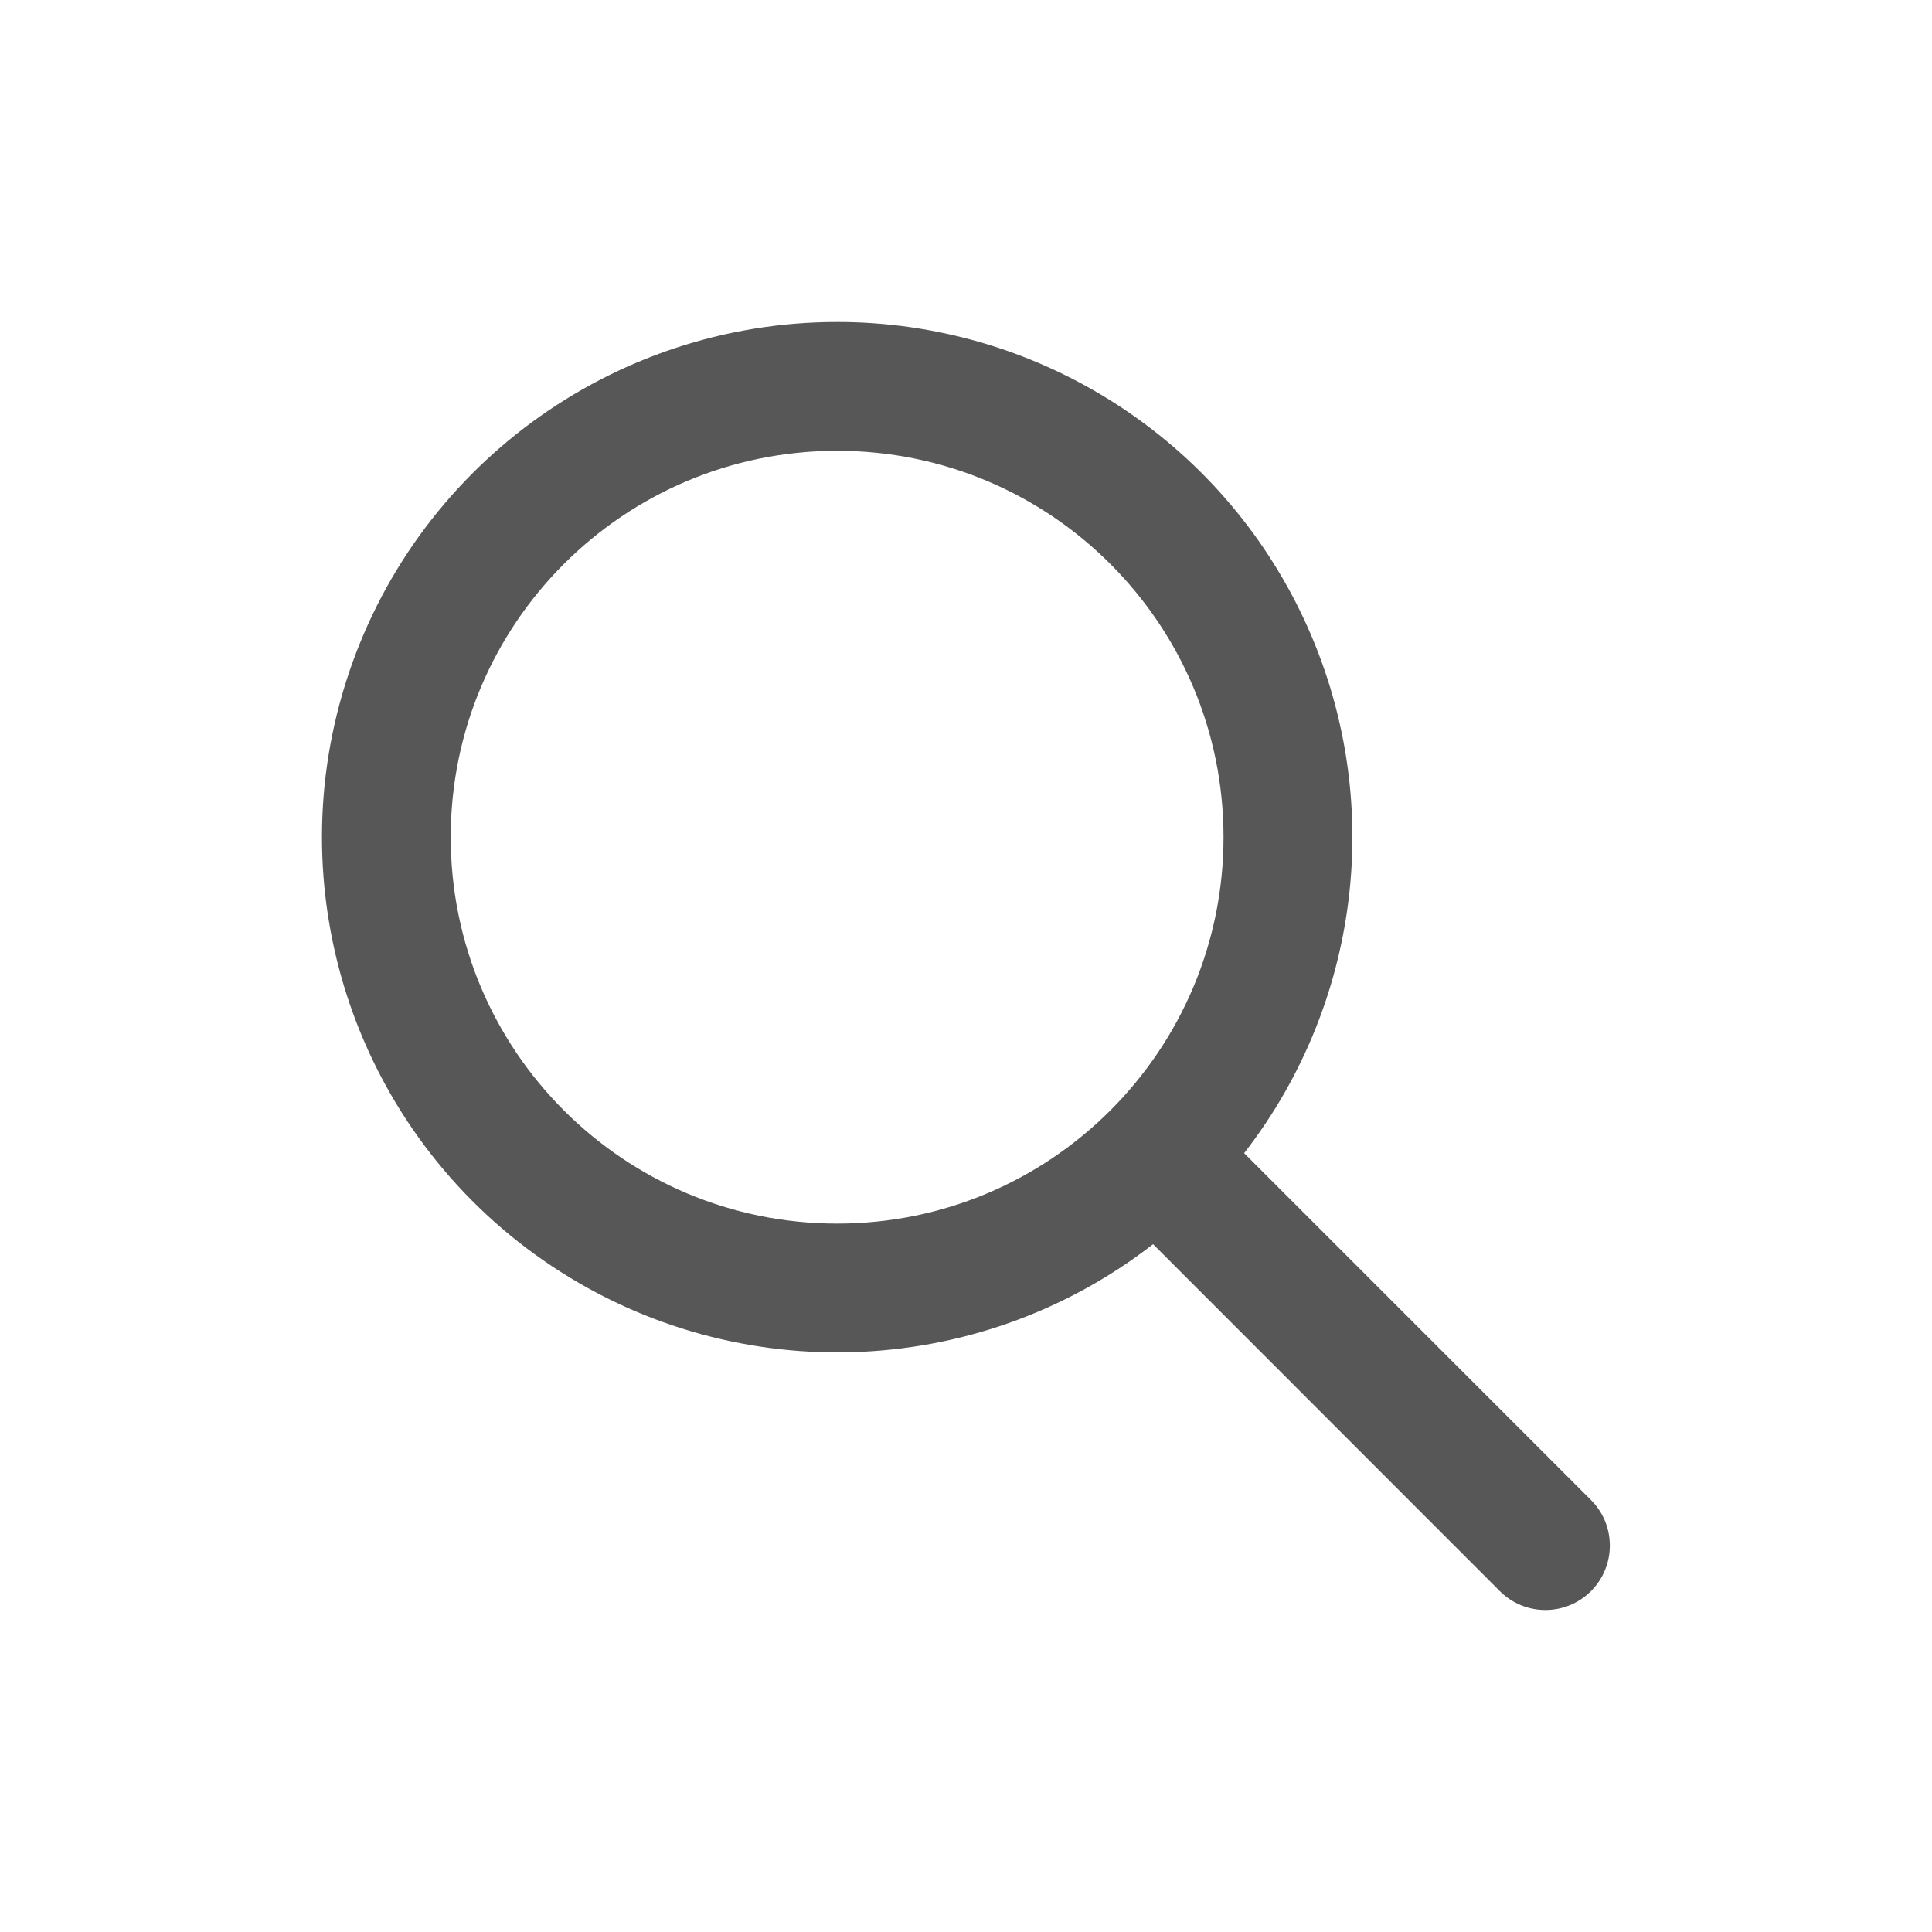
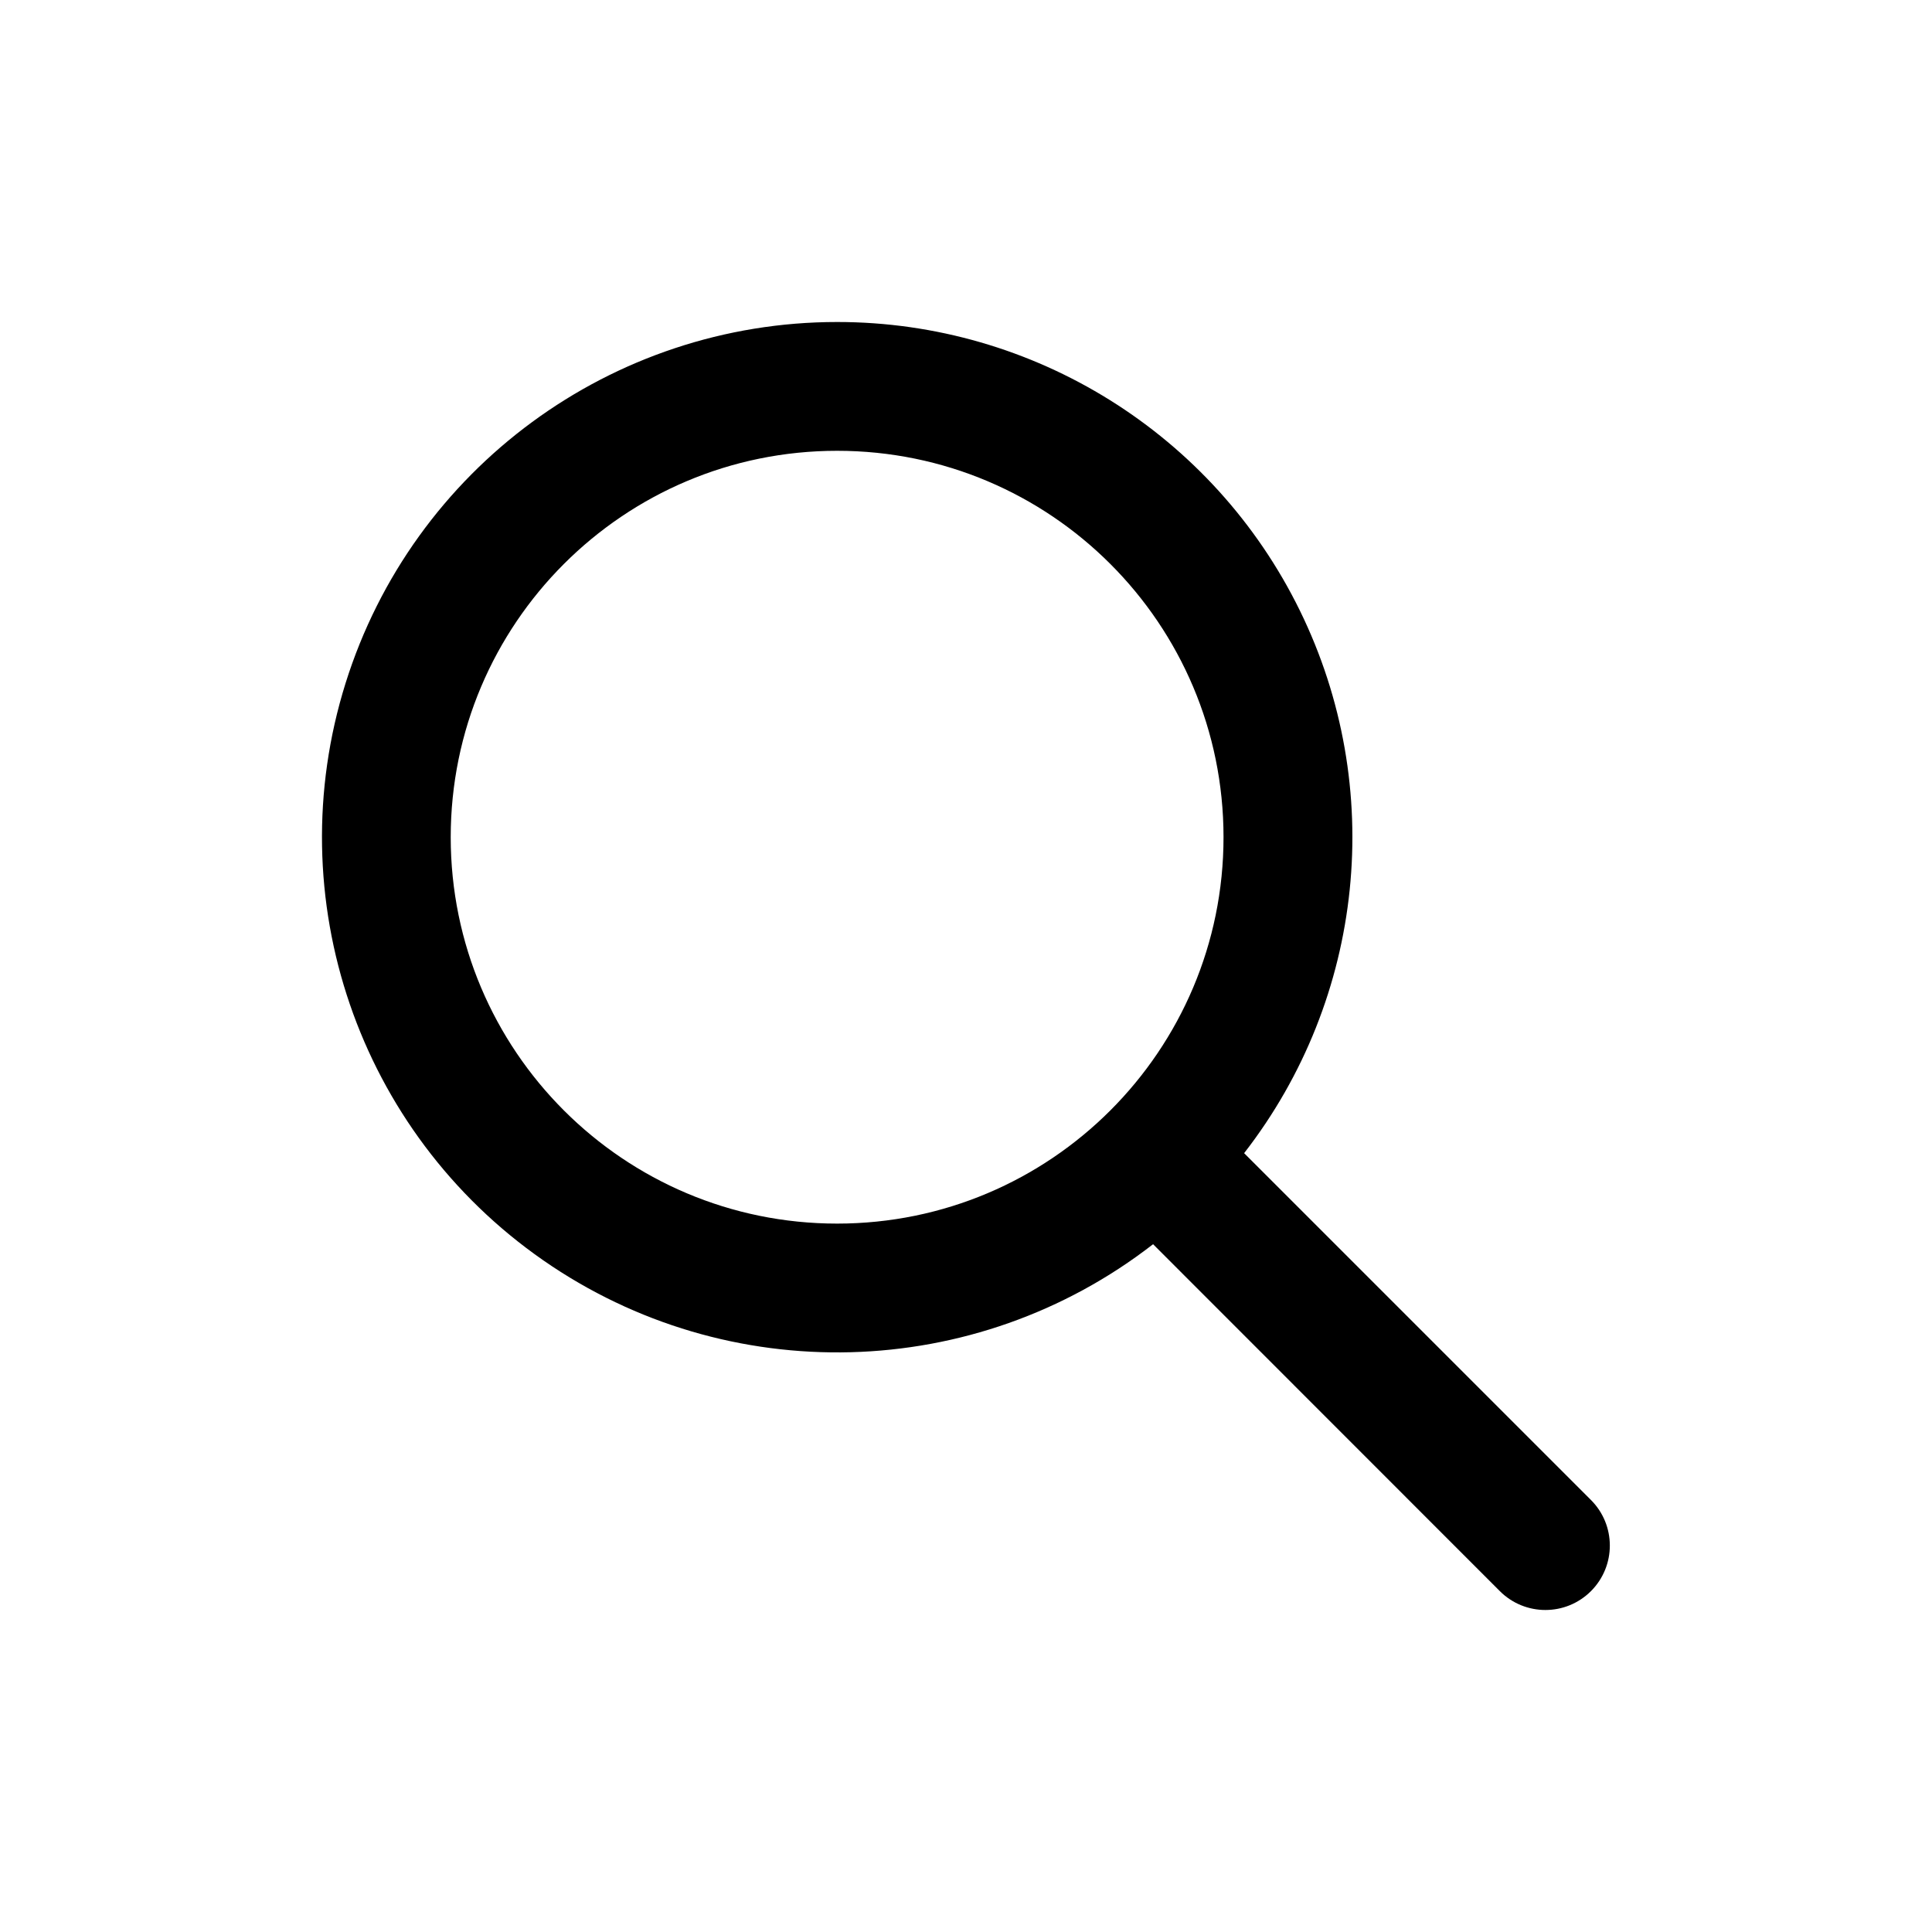
<svg xmlns="http://www.w3.org/2000/svg" width="24" height="24" fill="none">
-   <path fill="#575757" d="M10.399 4a6.4 6.4 0 1 0 3.925 11.456l4.308 4.31a.8.8 0 1 0 1.131-1.133l-4.308-4.308A6.4 6.4 0 0 0 10.399 4Zm-4.8 6.4a4.8 4.8 0 1 1 9.6 0 4.8 4.8 0 0 1-9.6 0Z" />
+   <path fill="currentColor" d="M10.399 4a6.4 6.4 0 1 0 3.925 11.456l4.308 4.31a.8.8 0 1 0 1.131-1.133l-4.308-4.308A6.4 6.4 0 0 0 10.399 4Zm-4.8 6.4a4.8 4.8 0 1 1 9.6 0 4.8 4.8 0 0 1-9.6 0Z" />
</svg>
